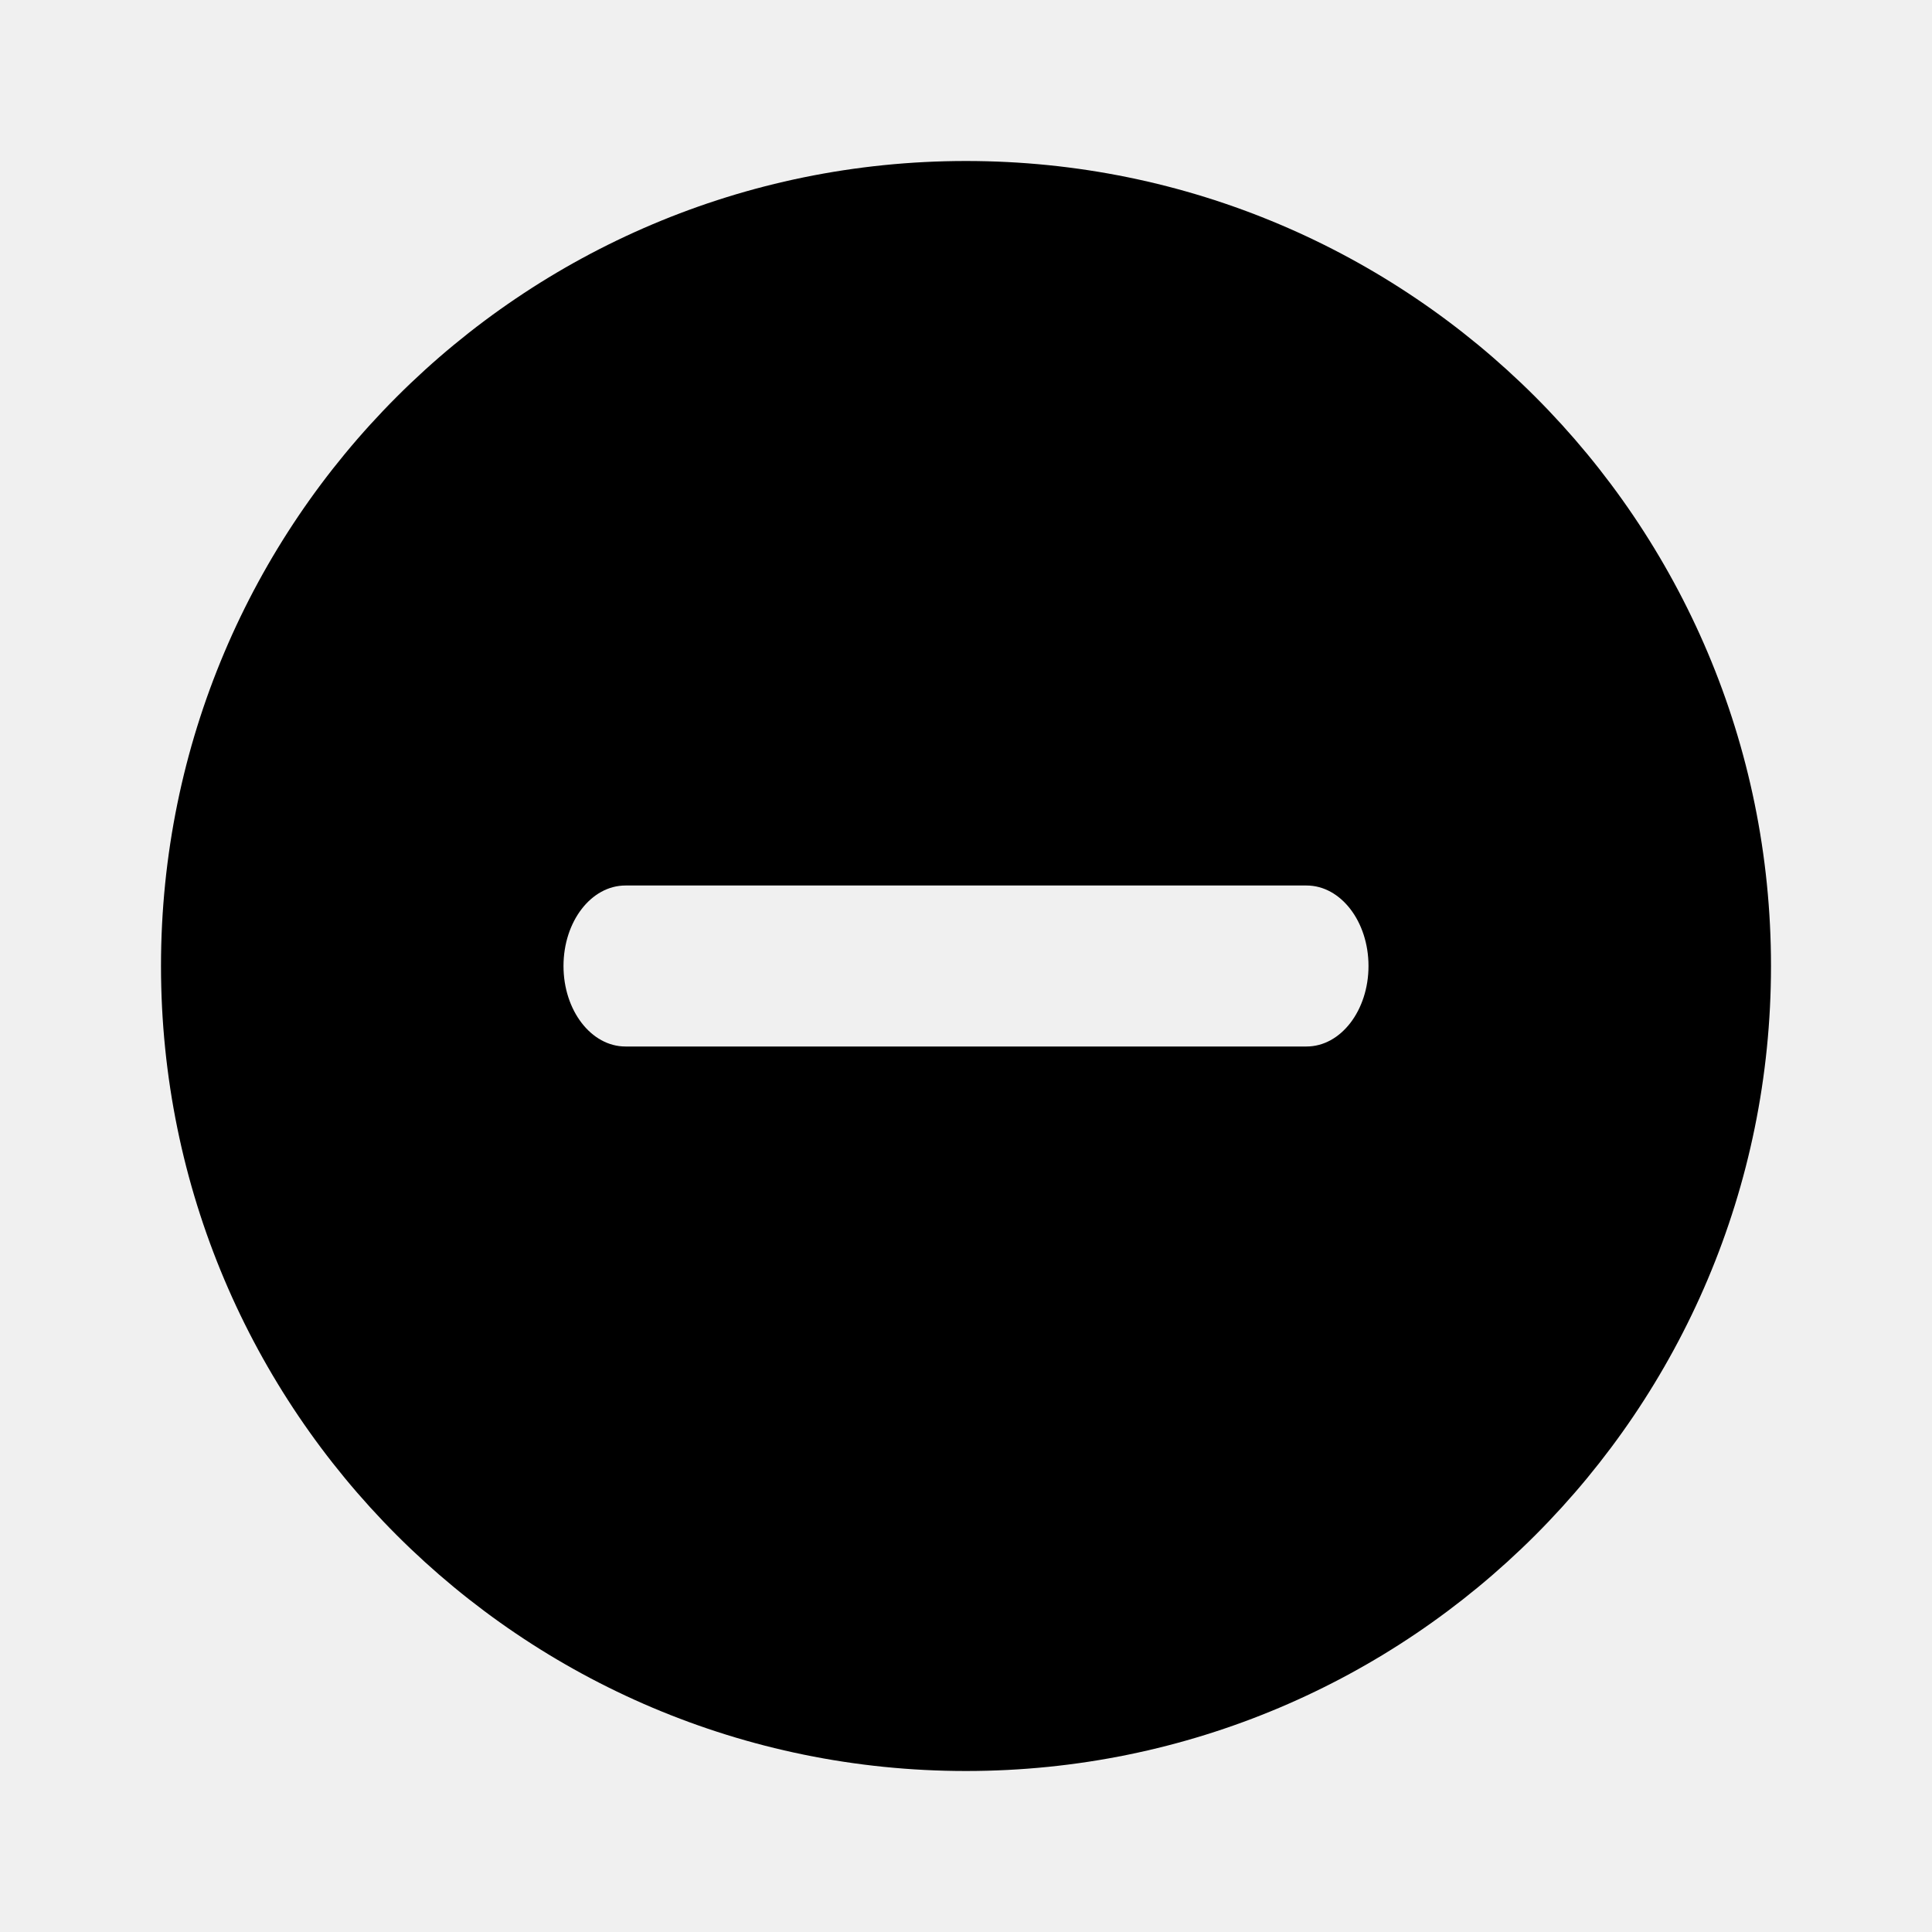
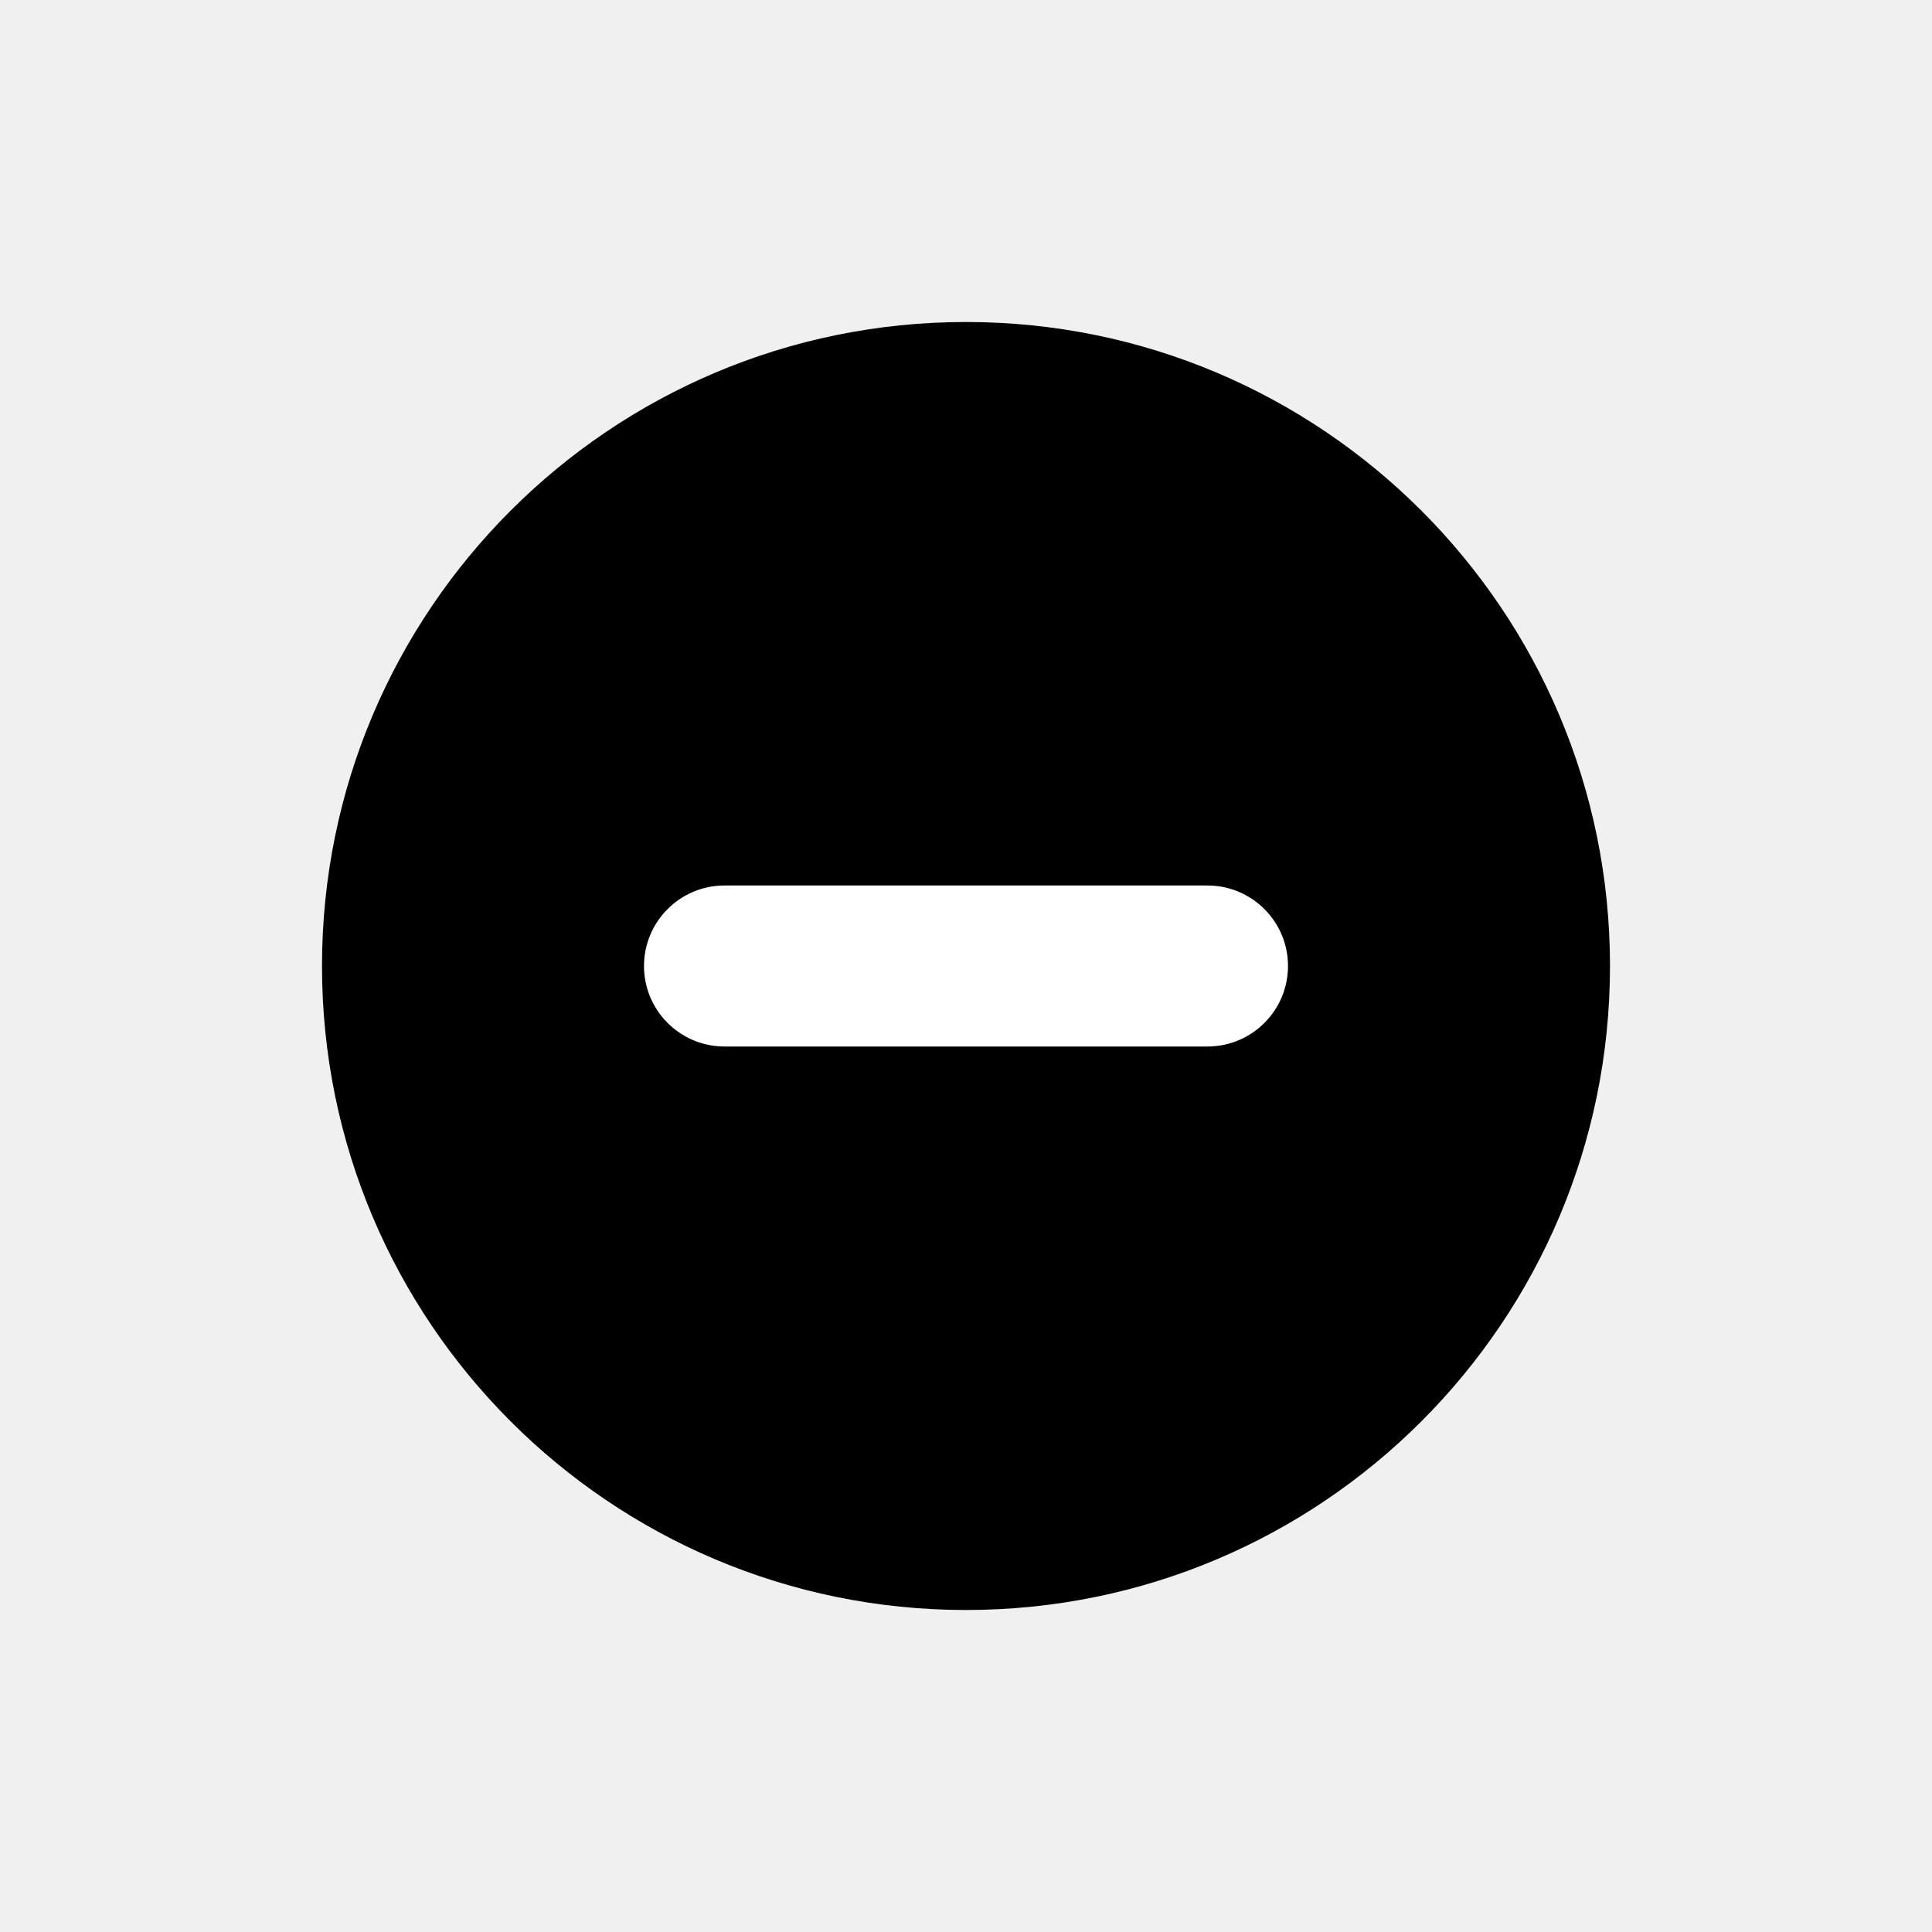
<svg xmlns="http://www.w3.org/2000/svg" viewBox="0 0 24 24">
-   <path transform="translate(2 2)" id="a" d="M10 20C4.477 20 0 15.523 0 10S4.477 0 10 0s10 4.477 10 10-4.477 10-10 10zm5-10c0-.552-.344-1-.77-1H5.77C5.343 9 5 9.448 5 10s.344 1 .77 1h8.46c.426 0 .77-.448.77-1z" />
+   <path id="ended-a" d="M12,20 C7.582,20 4,16.418 4,12 C4,7.582 7.582,4 12,4 C16.418,4 20,7.582 20,12 C20,16.418 16.418,20 12,20 Z" />
+   <path fill="#FFF" id="ended-b" d="M16,12 C16,11.448 15.552,11 15,11 L9,11 C8.448,11 8,11.448 8,12 C8,12.552 8.448,13 9,13 L15,13 C15.552,13 16,12.552 16,12 Z" />
</svg>
